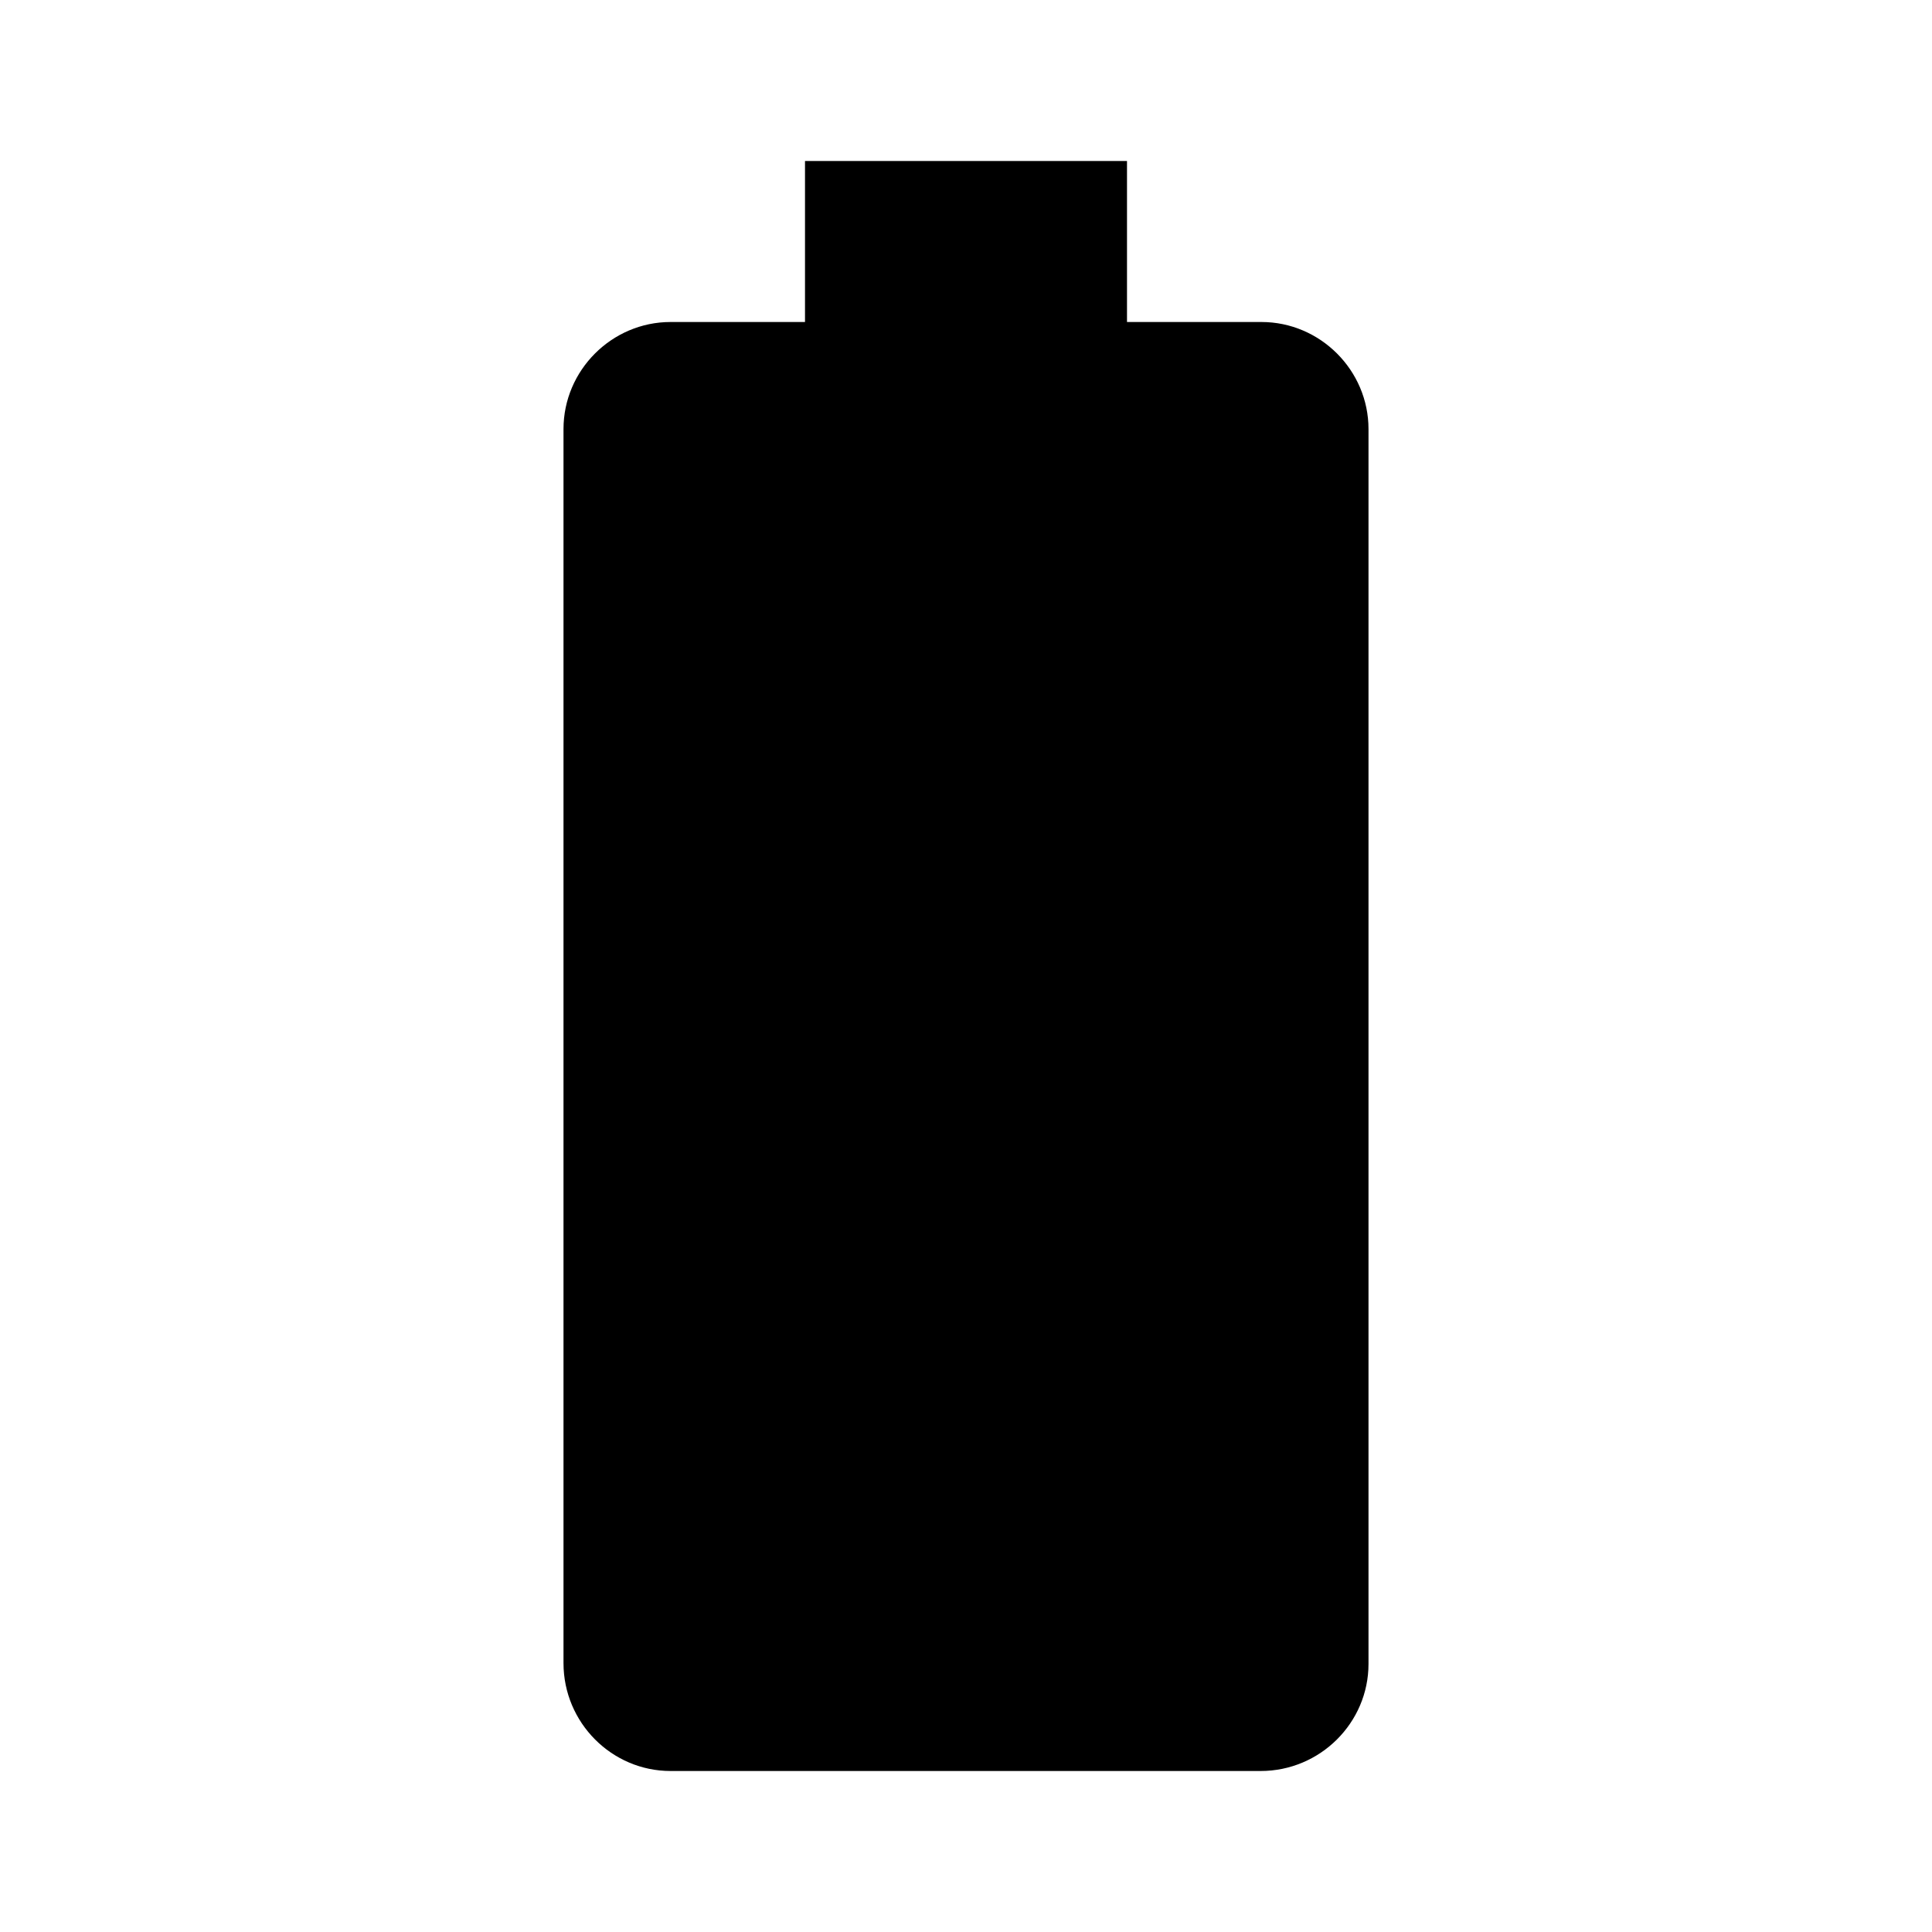
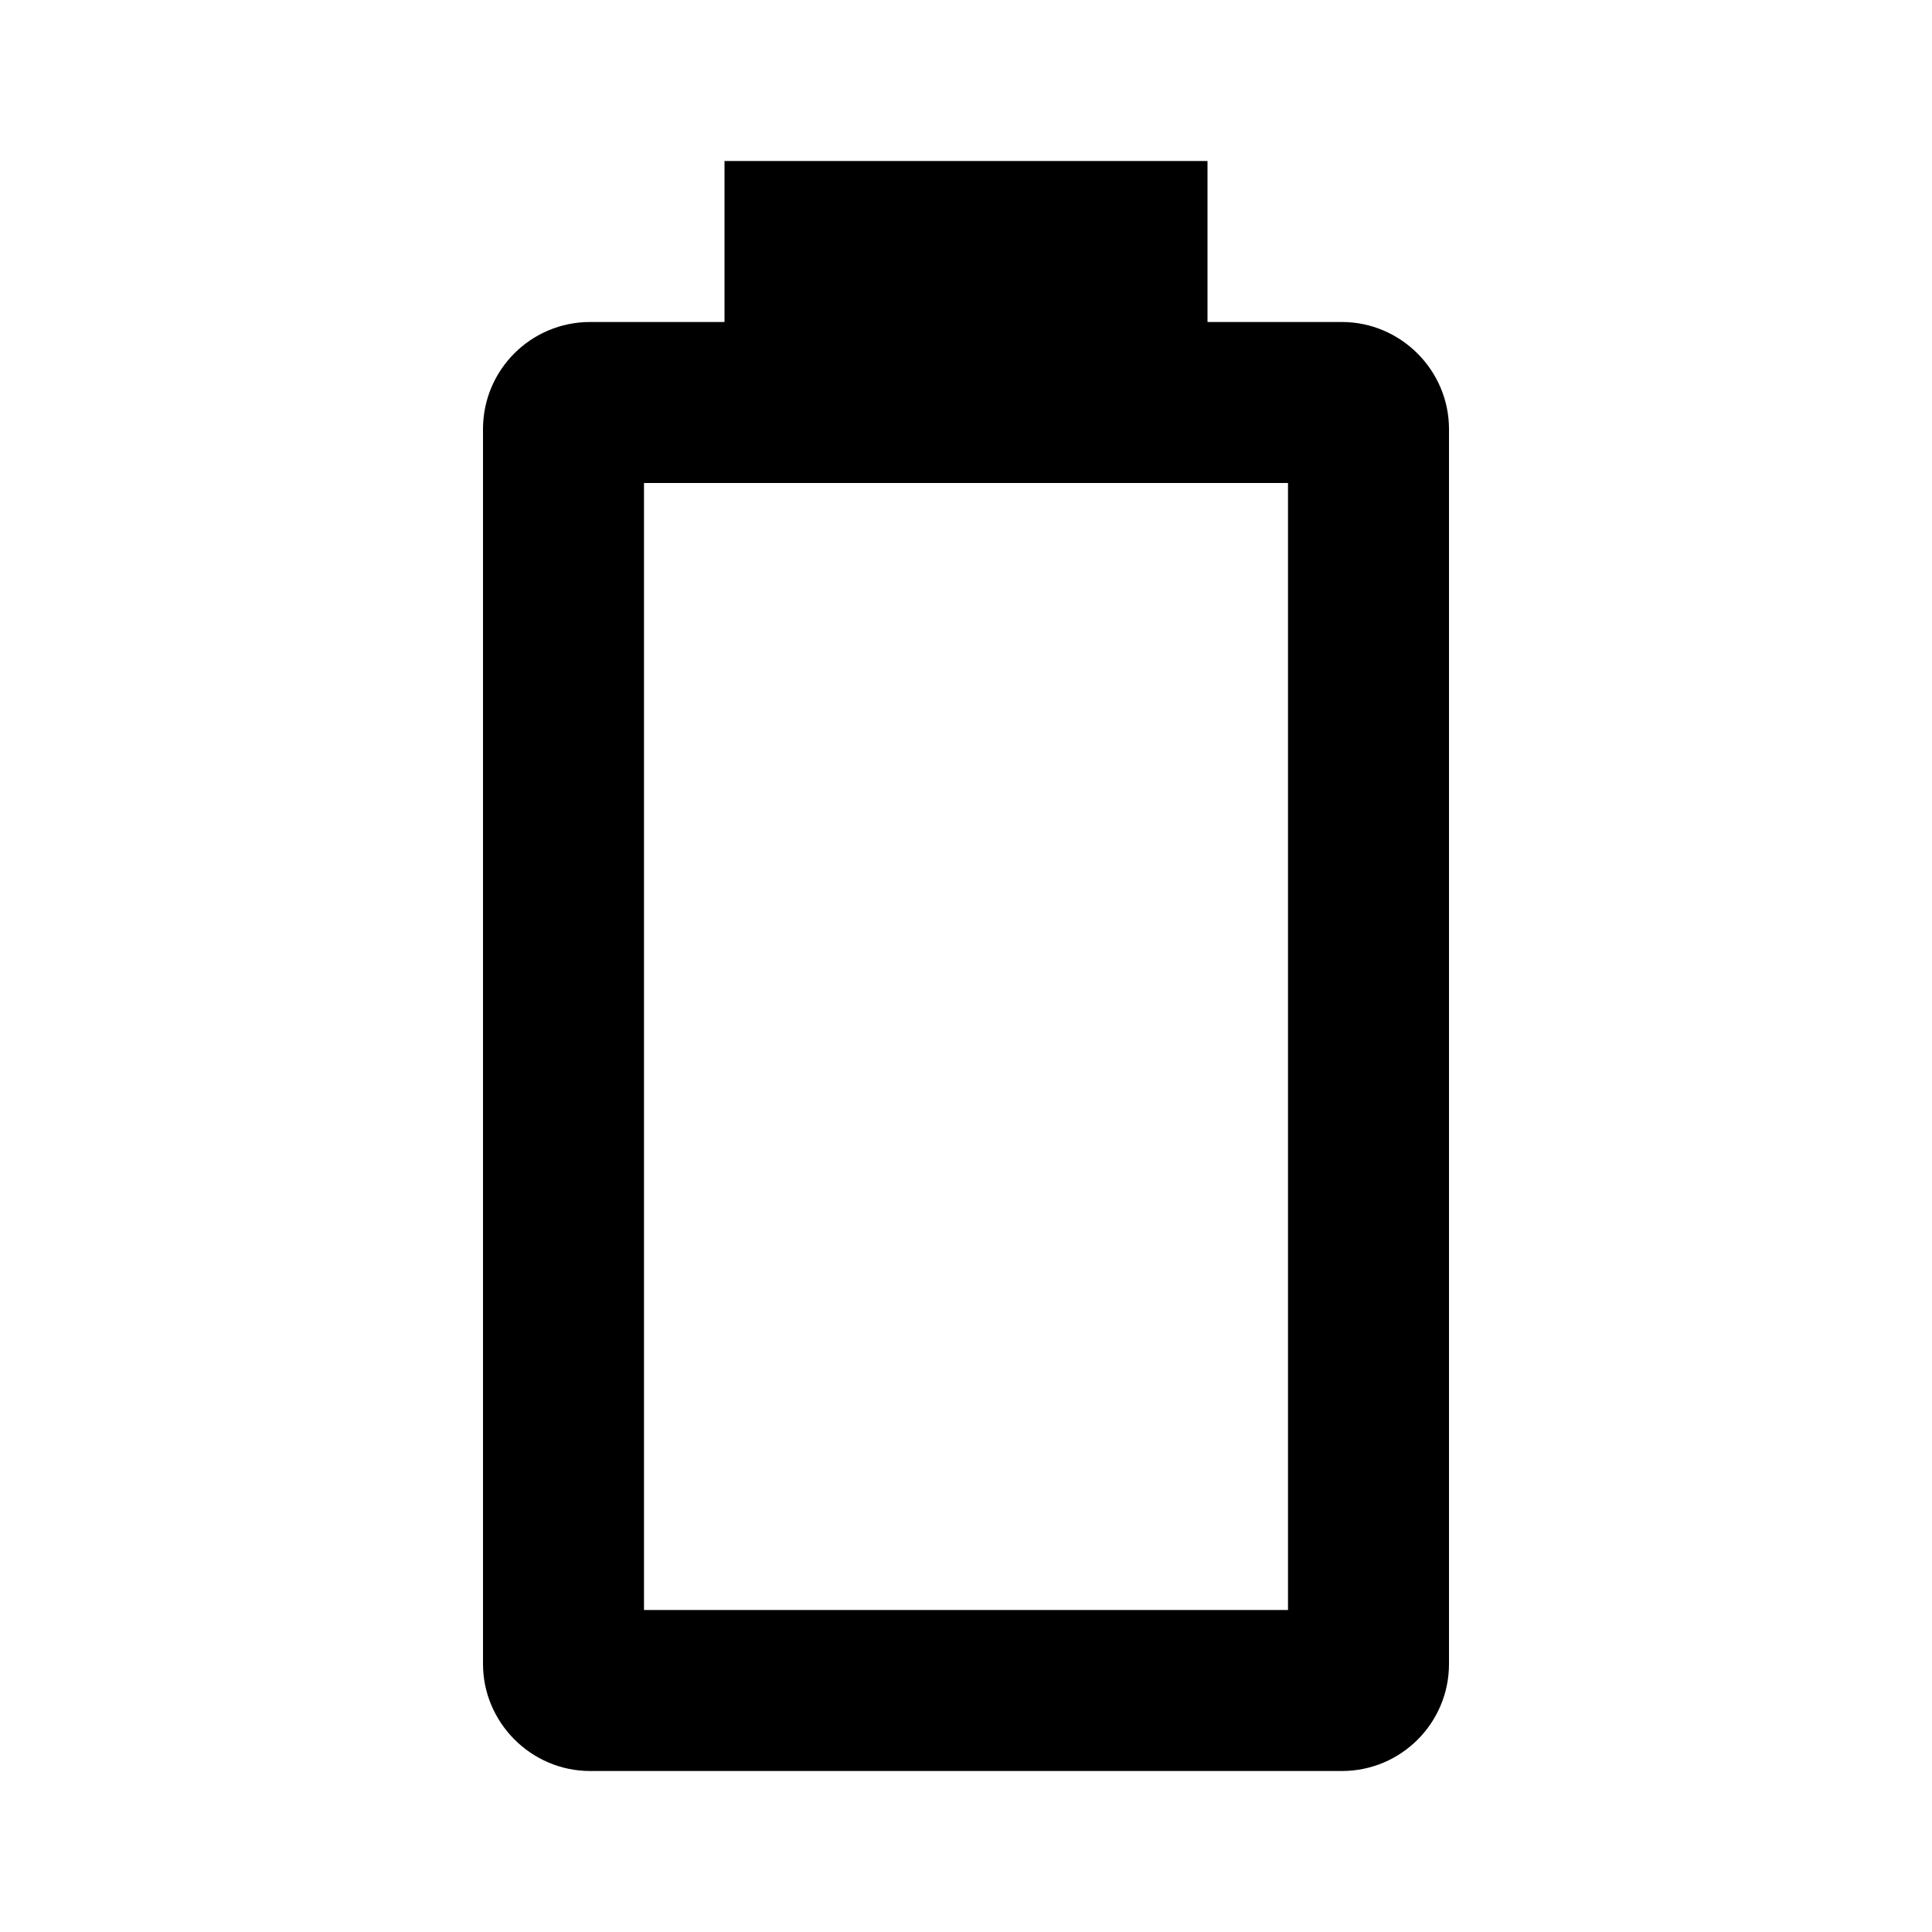
<svg xmlns="http://www.w3.org/2000/svg" width="24" height="24" viewBox="0 0 24 24">
  <path d="M0 0h24v24H0z" fill="none" />
-   <path d="M15.67 4H14V2h-4v2H8.33C7.6 4 7 4.6 7 5.33v15.33C7 21.4 7.6 22 8.33 22h7.33c.74 0 1.34-.6 1.34-1.33V5.33C17 4.6 16.4 4 15.67 4z" />
+   <path fill="currentColor" d="M16,20H8V6H16M16.67,4H15V2H9V4H7.33A1.33,1.33 0 0,0 6,5.33V20.67C6,21.4 6.6,22 7.33,22H16.67A1.33,1.33 0 0,0 18,20.67V5.33C18,4.6 17.4,4 16.67,4Z" />
</svg>
